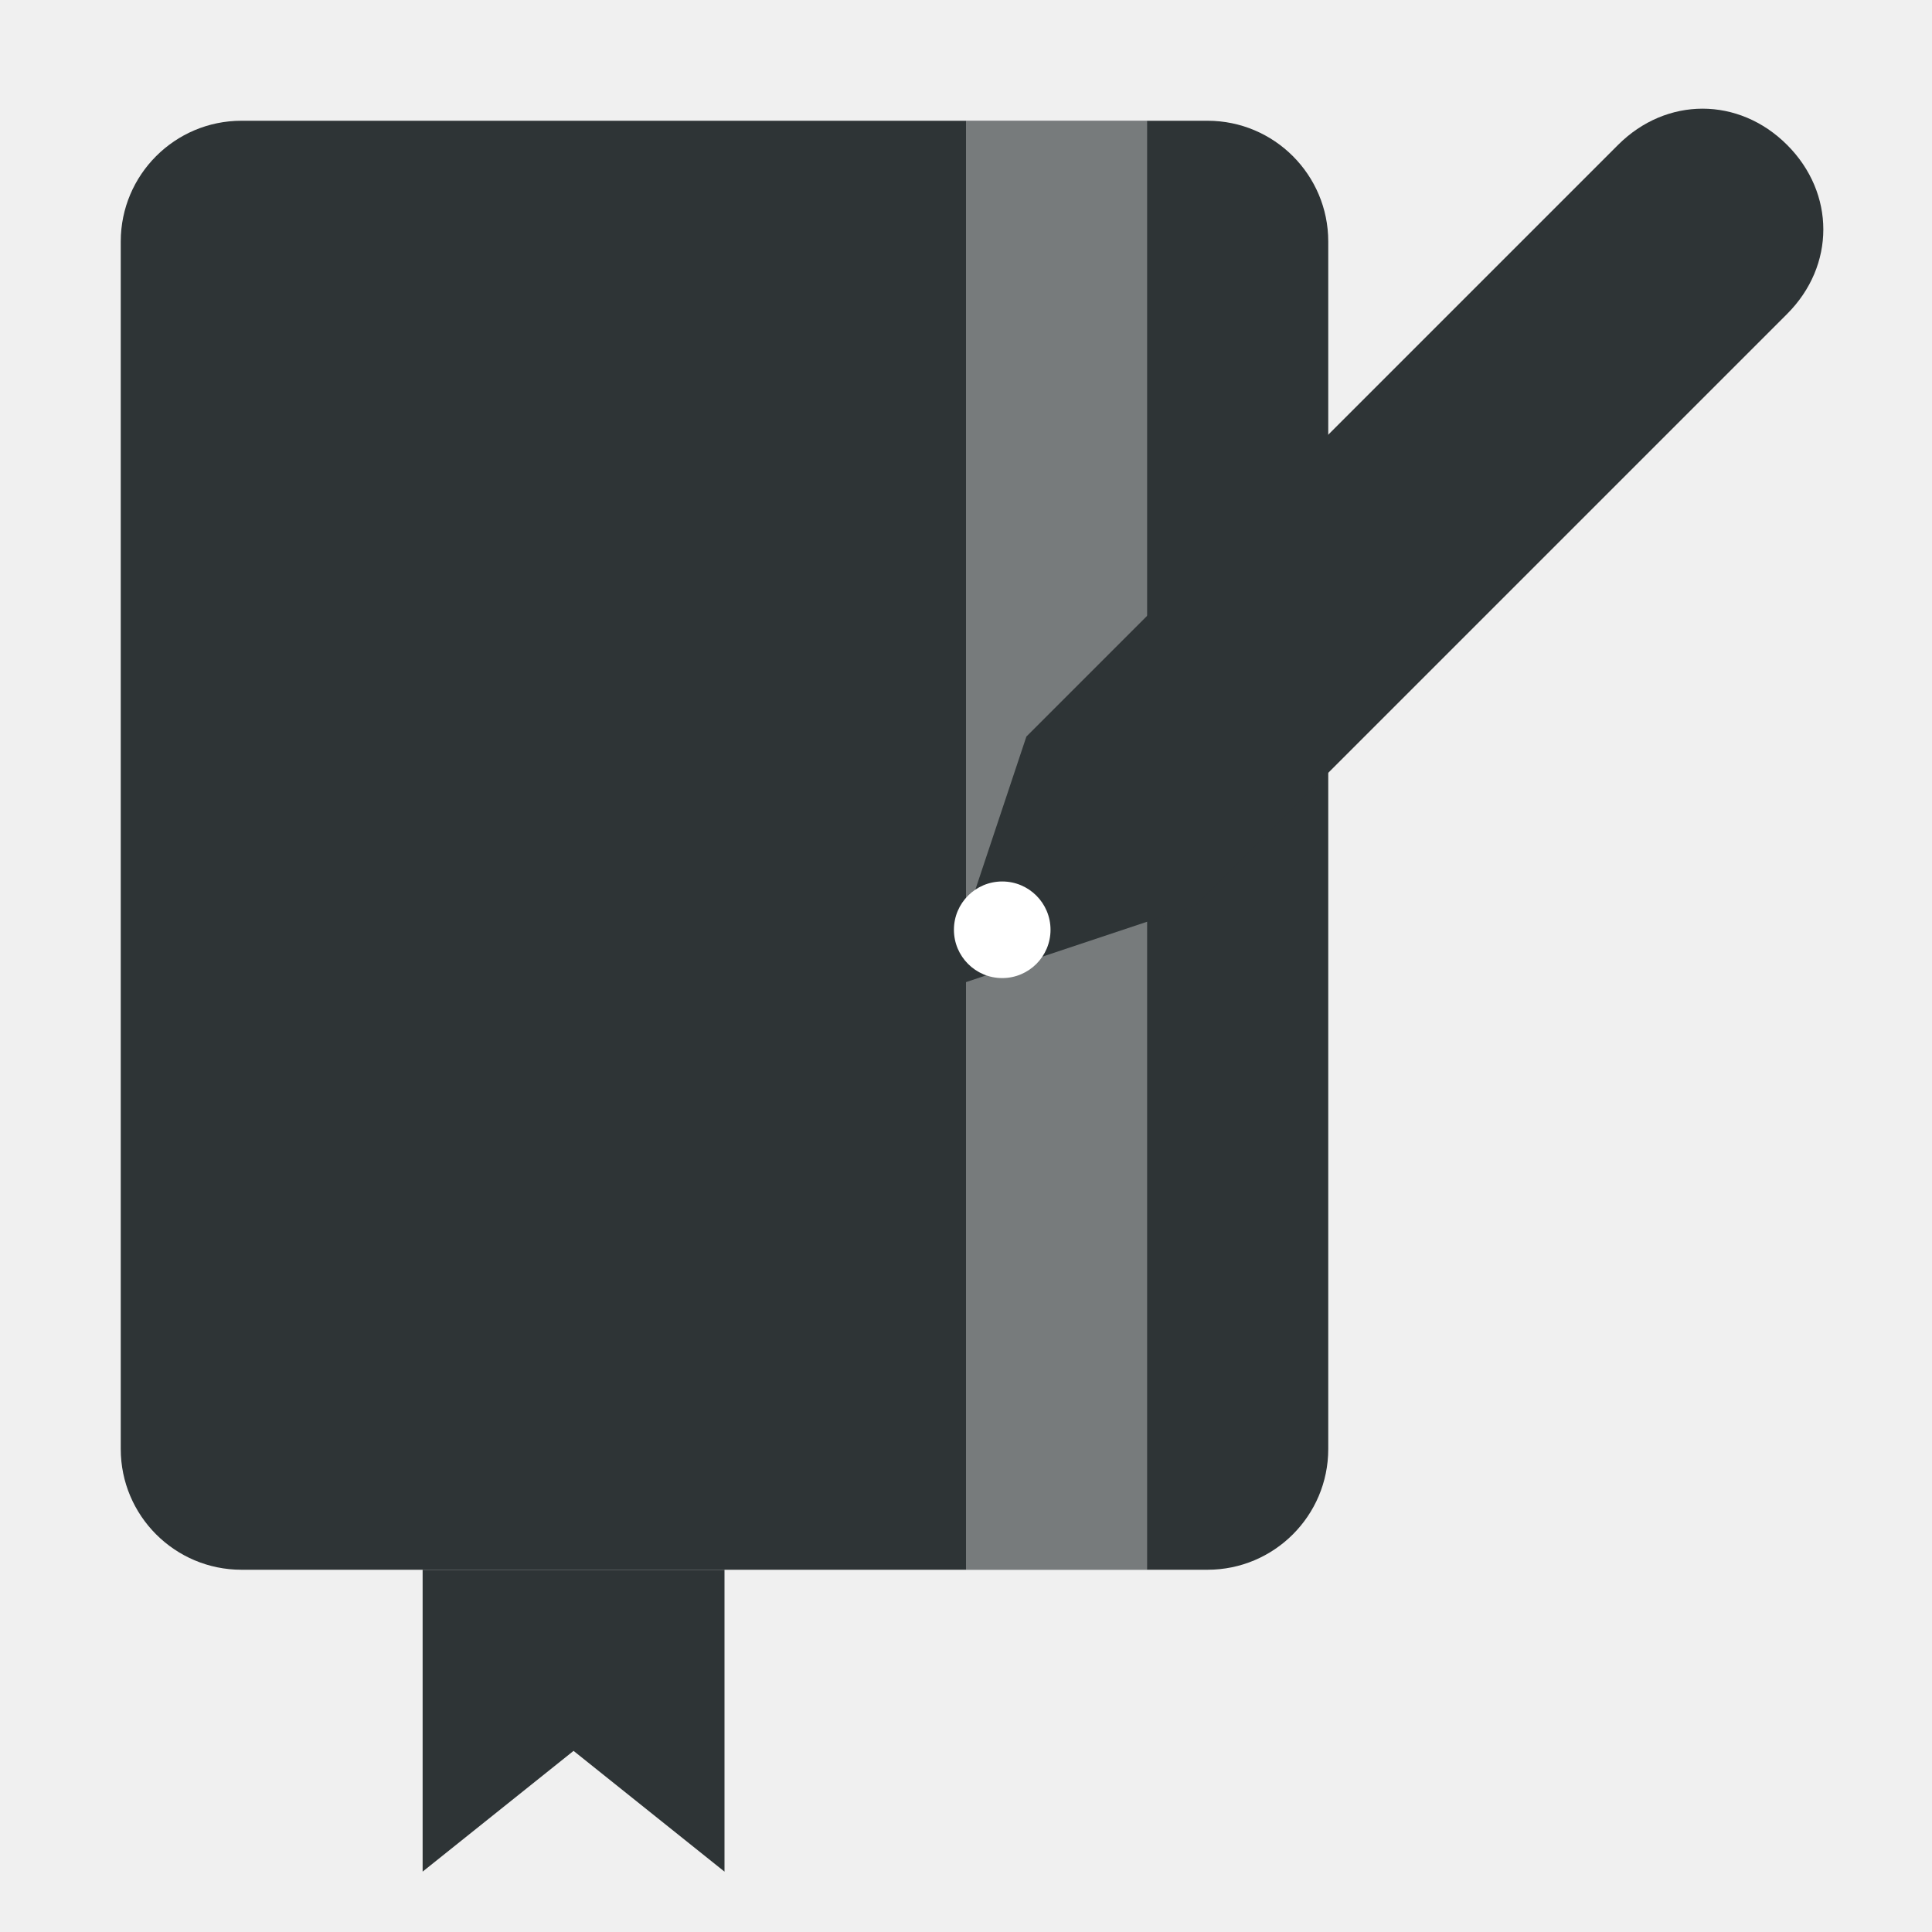
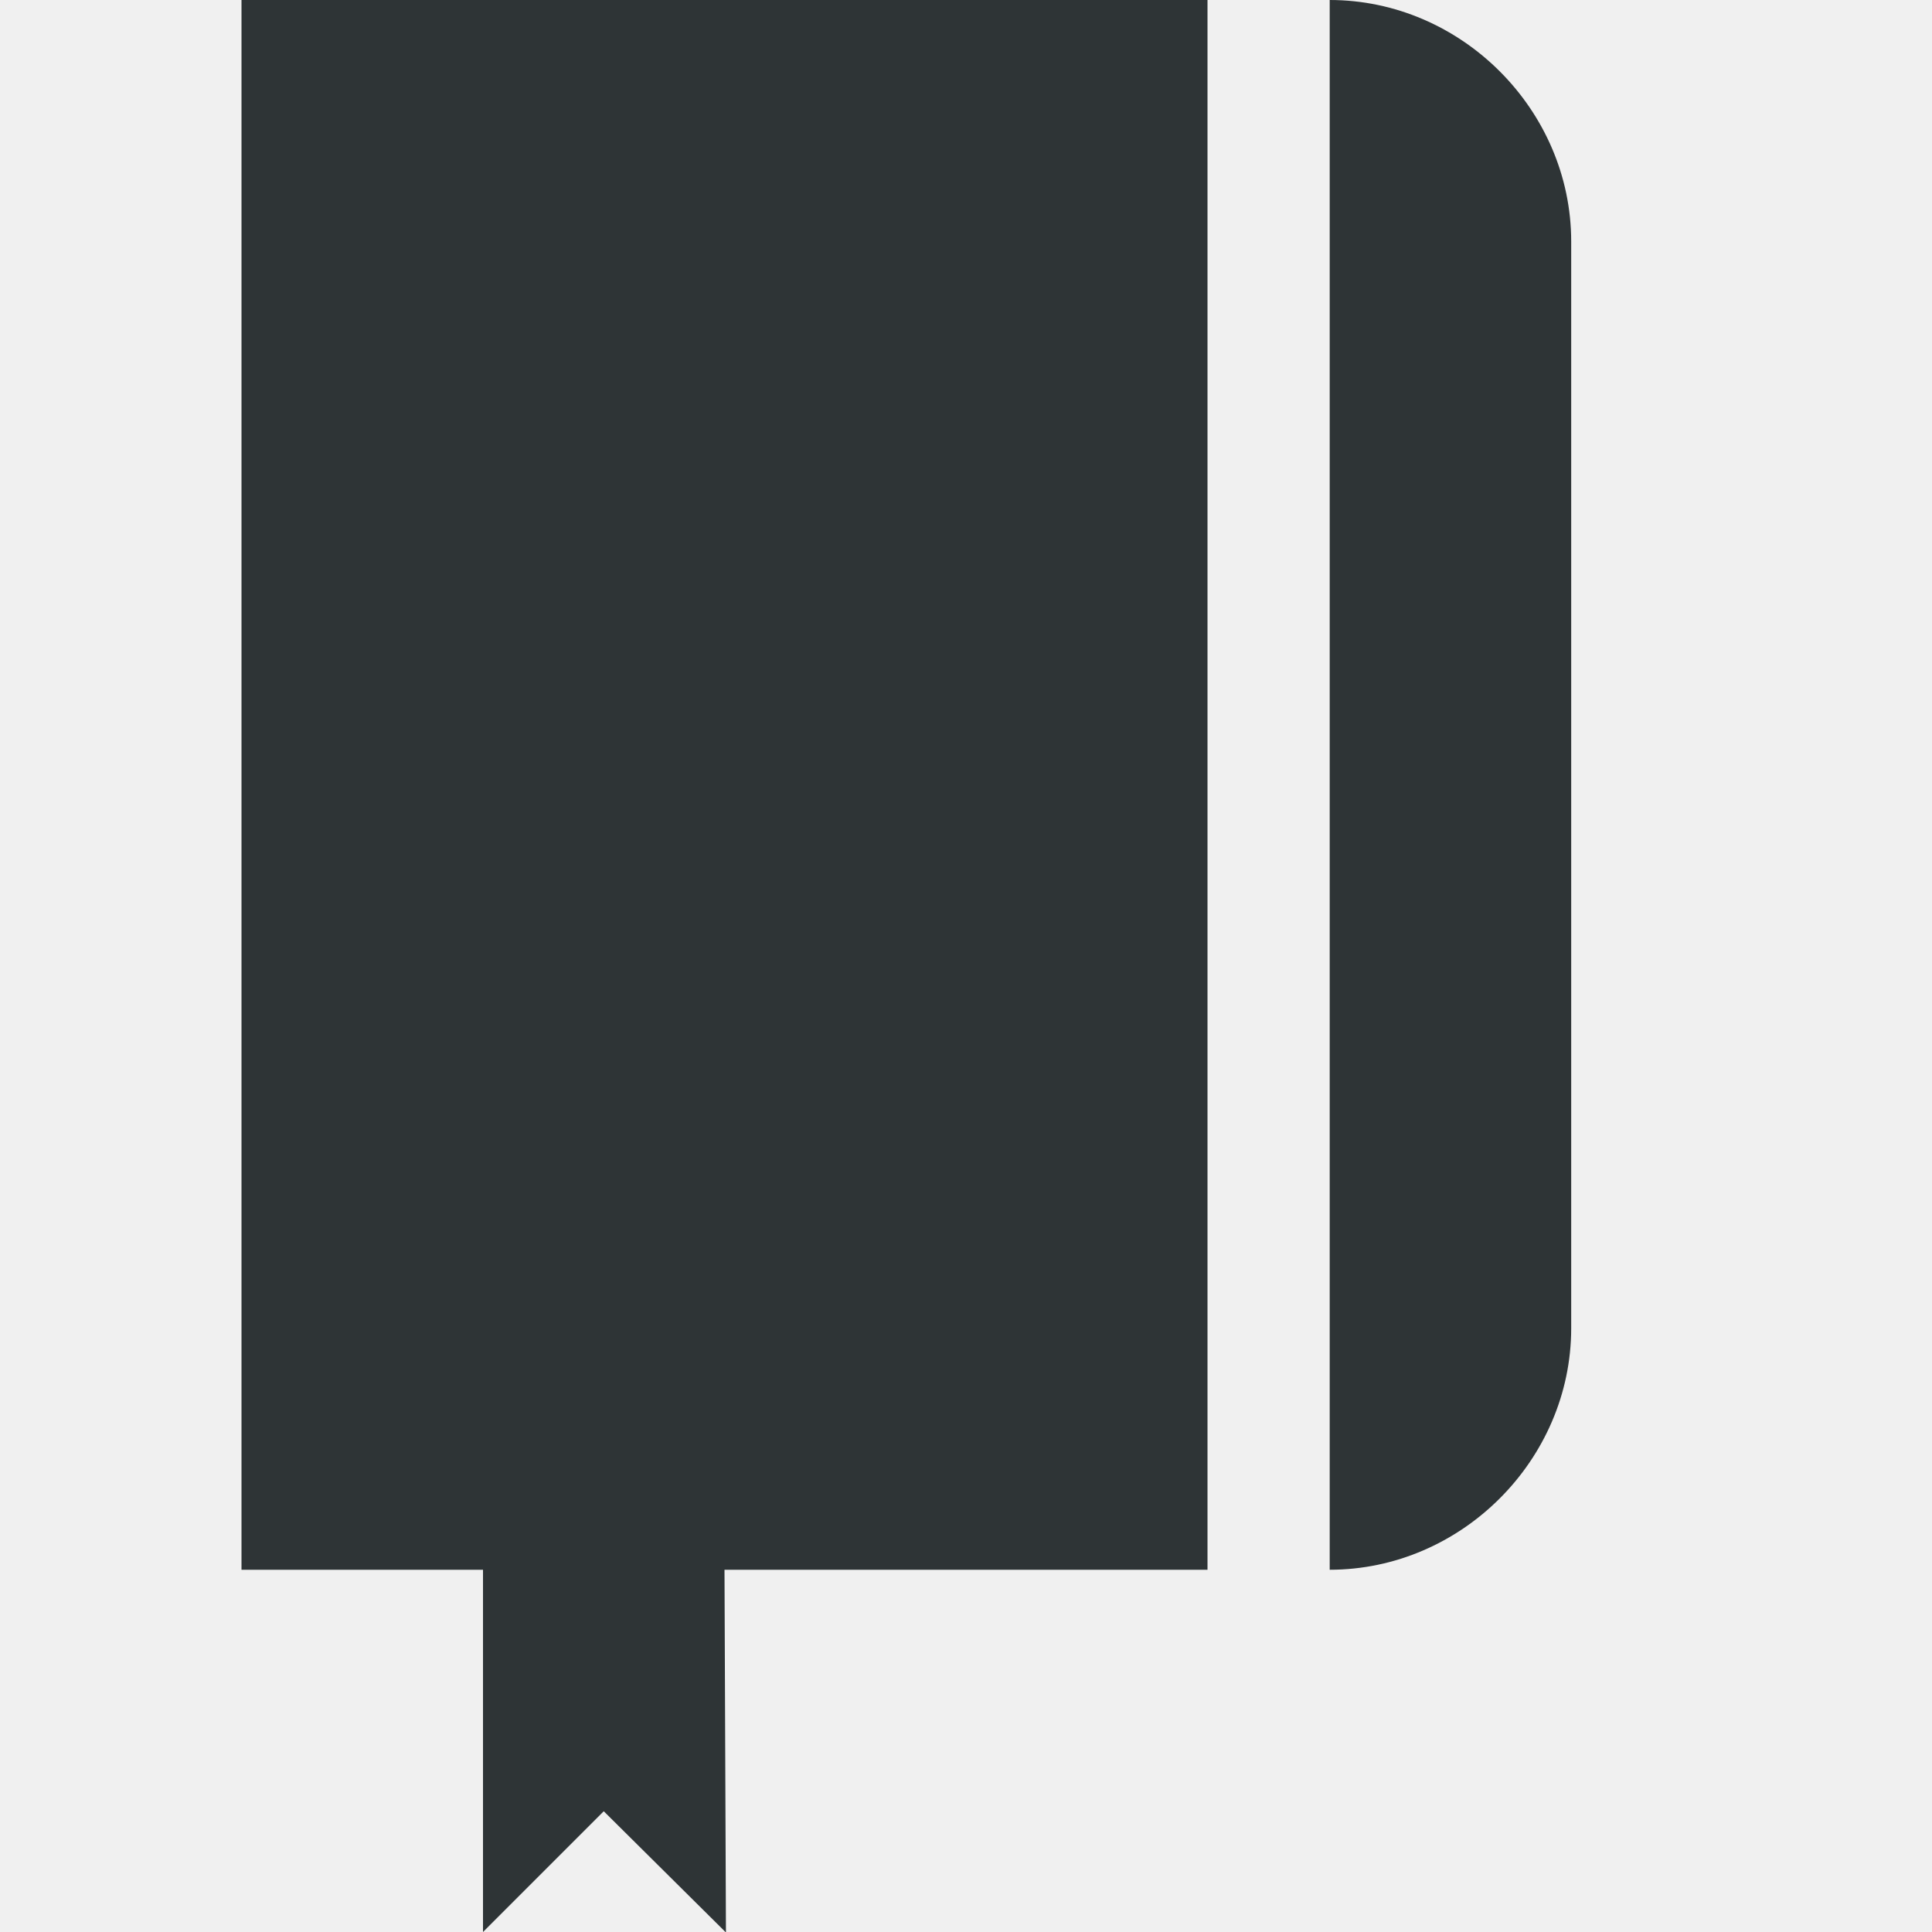
- <svg xmlns="http://www.w3.org/2000/svg" width="16" height="16" viewBox="0 0 16 16">
-   <path d="M 2 1 C 1.448 1 1 1.448 1 2 L 1 12 C 1 12.552 1.448 13 2 13 L 10 13 C 10.552 13 11 12.552 11 12 L 11 2 C 11 1.448 10.552 1 10 1 L 2 1 Z" fill="#2e3436" />
-   <path d="M 3.5 13 L 6 13 L 6 15.5 L 4.75 14.5 L 3.5 15.5 Z" fill="#2e3436" />
-   <rect x="8" y="1" width="1.5" height="12" fill="#ffffff" opacity="0.35" />
-   <path d="M 14.8 1.2 C 14.4 0.8 13.8 0.8 13.4 1.2 L 8.5 6.1 L 7.8 8.2 L 9.9 7.5 L 14.8 2.6 C 15.2 2.2 15.2 1.6 14.8 1.2 Z" fill="#2e3436" />
-   <circle cx="8.3" cy="7.7" r="0.4" fill="#ffffff" />
+ <svg xmlns="http://www.w3.org/2000/svg" height="16px" viewBox="0 0 16 16" width="16px">
+   <path d="m 2 0 v 13 h 2 v 3 l 1 -1 l 1.012 1.004 l -0.012 -3.004 h 4 v -13 z m 9.012 0 v 13 c 1.09 0 2 -0.91 2 -2 v -9 c 0 -1.09 -0.91 -2 -2 -2 z m 0 0" fill="#2e3436" />
</svg>
